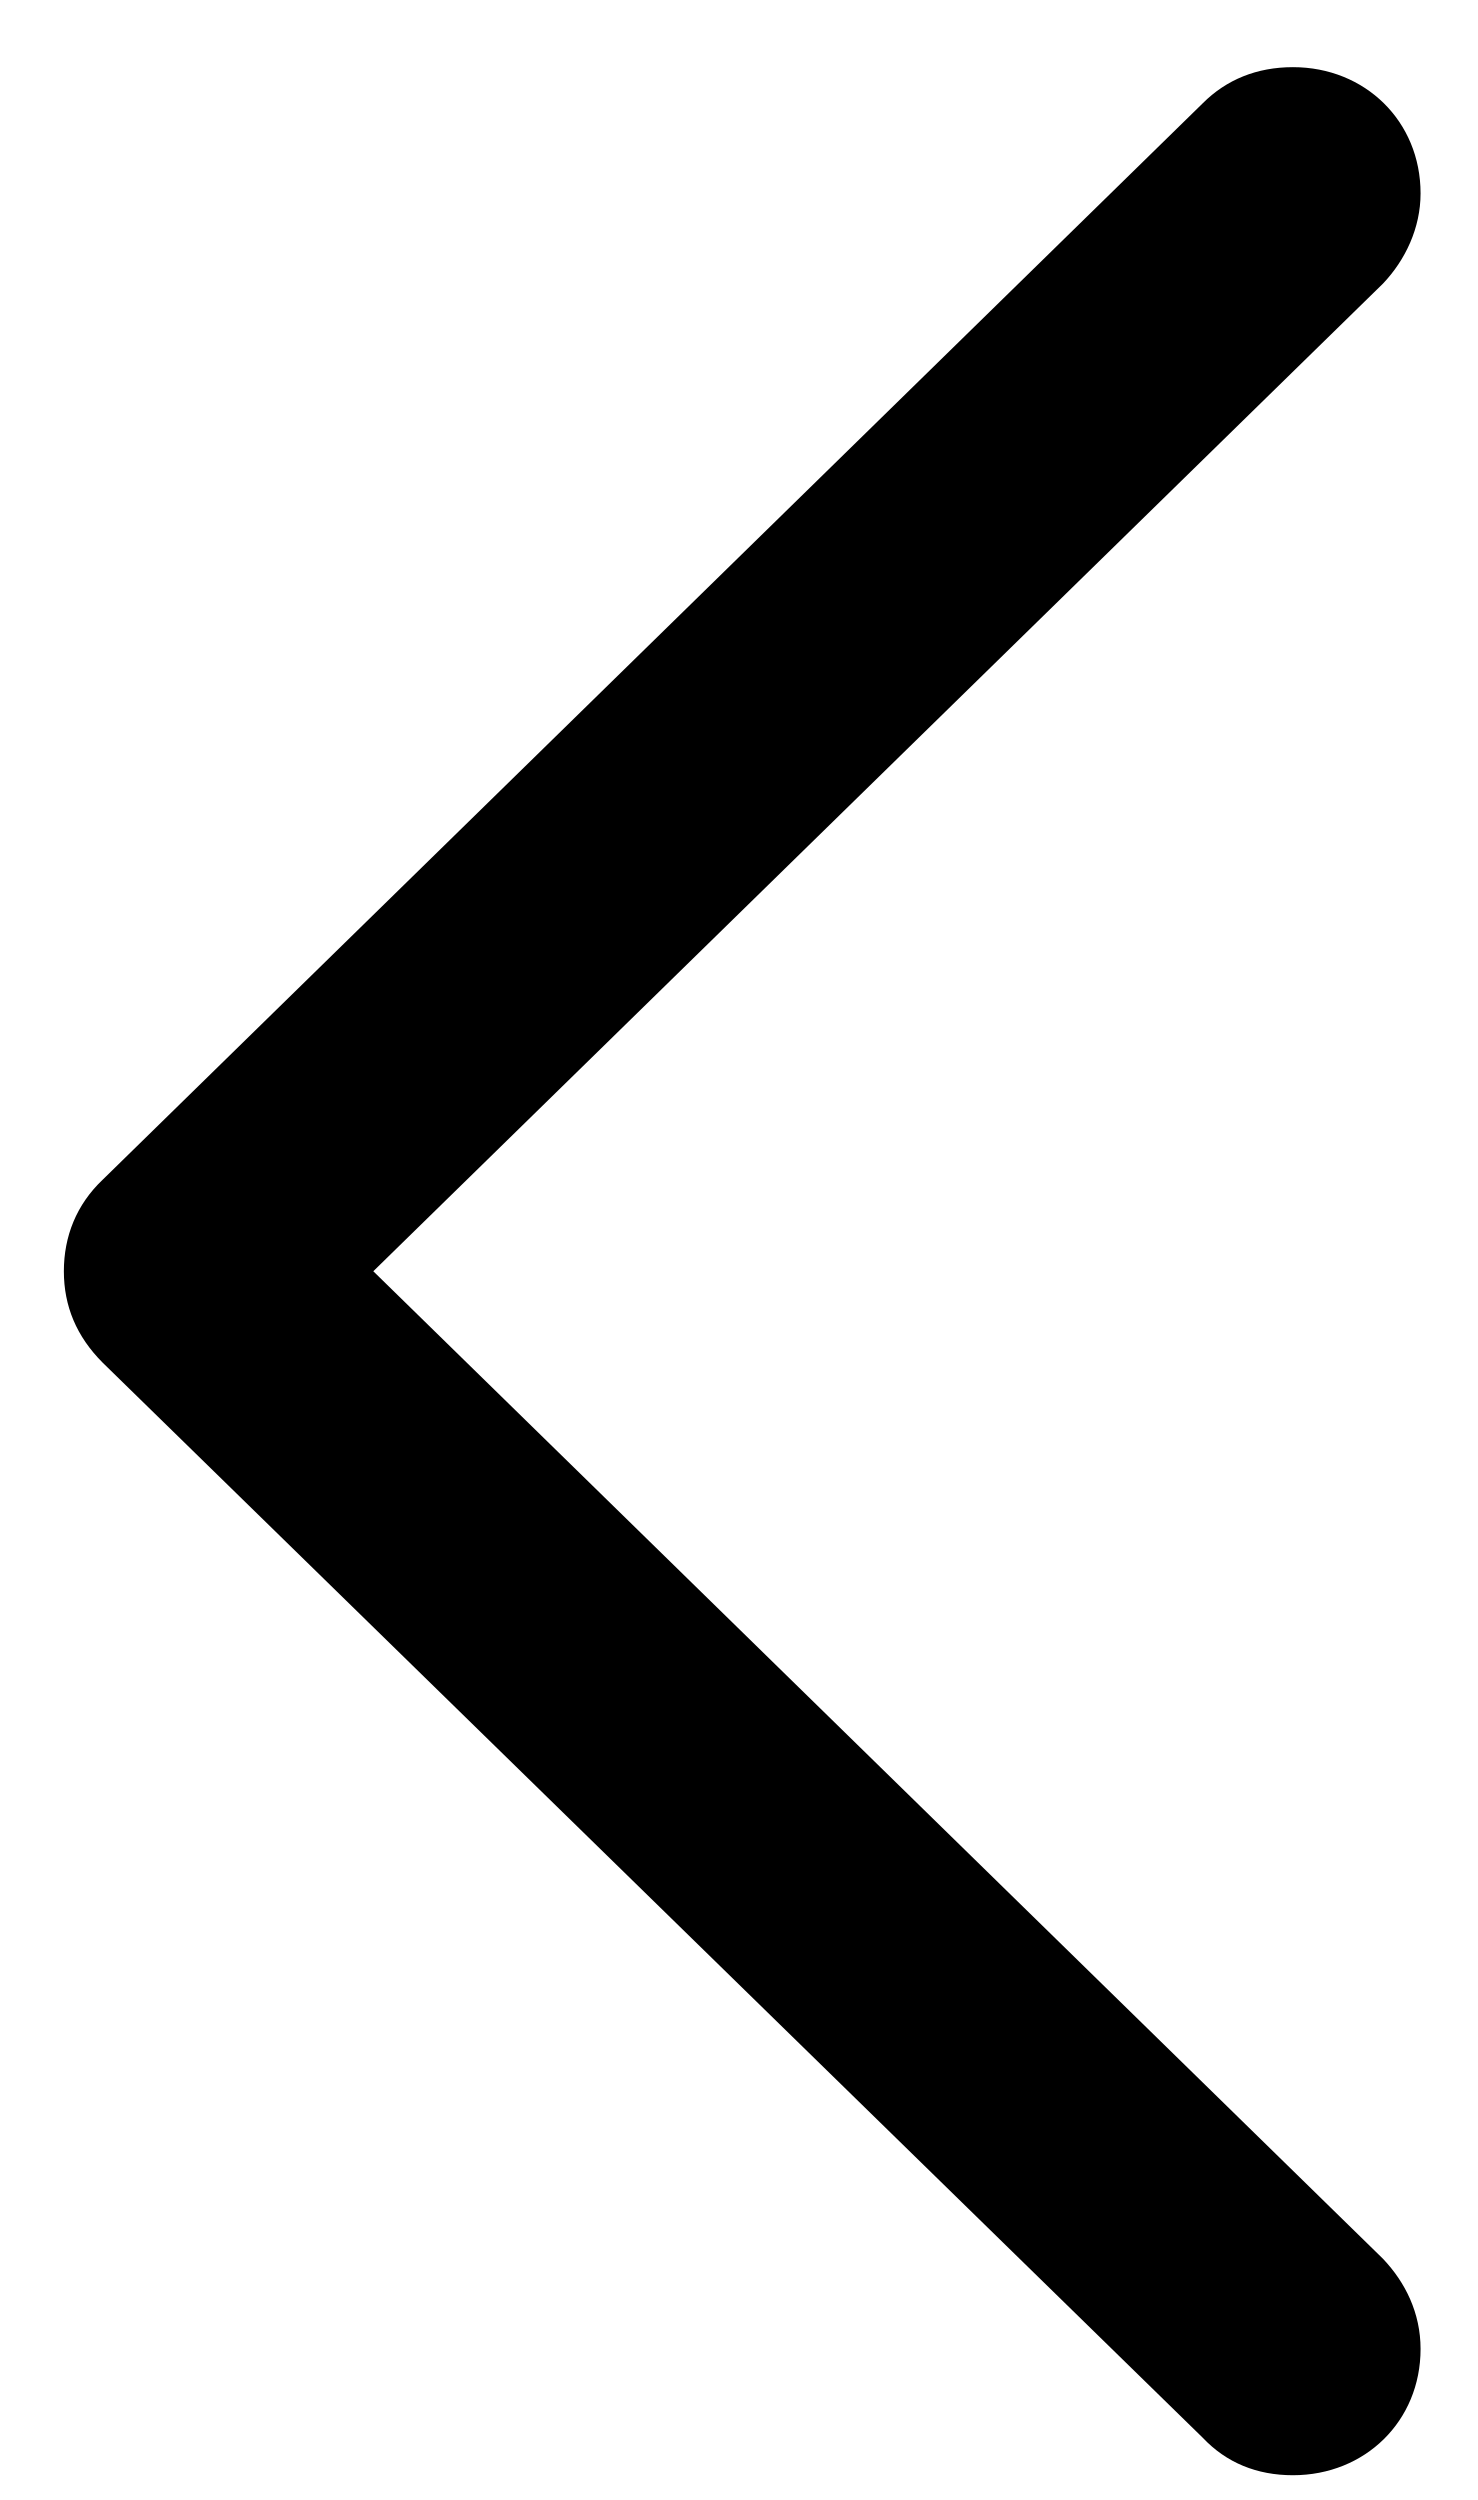
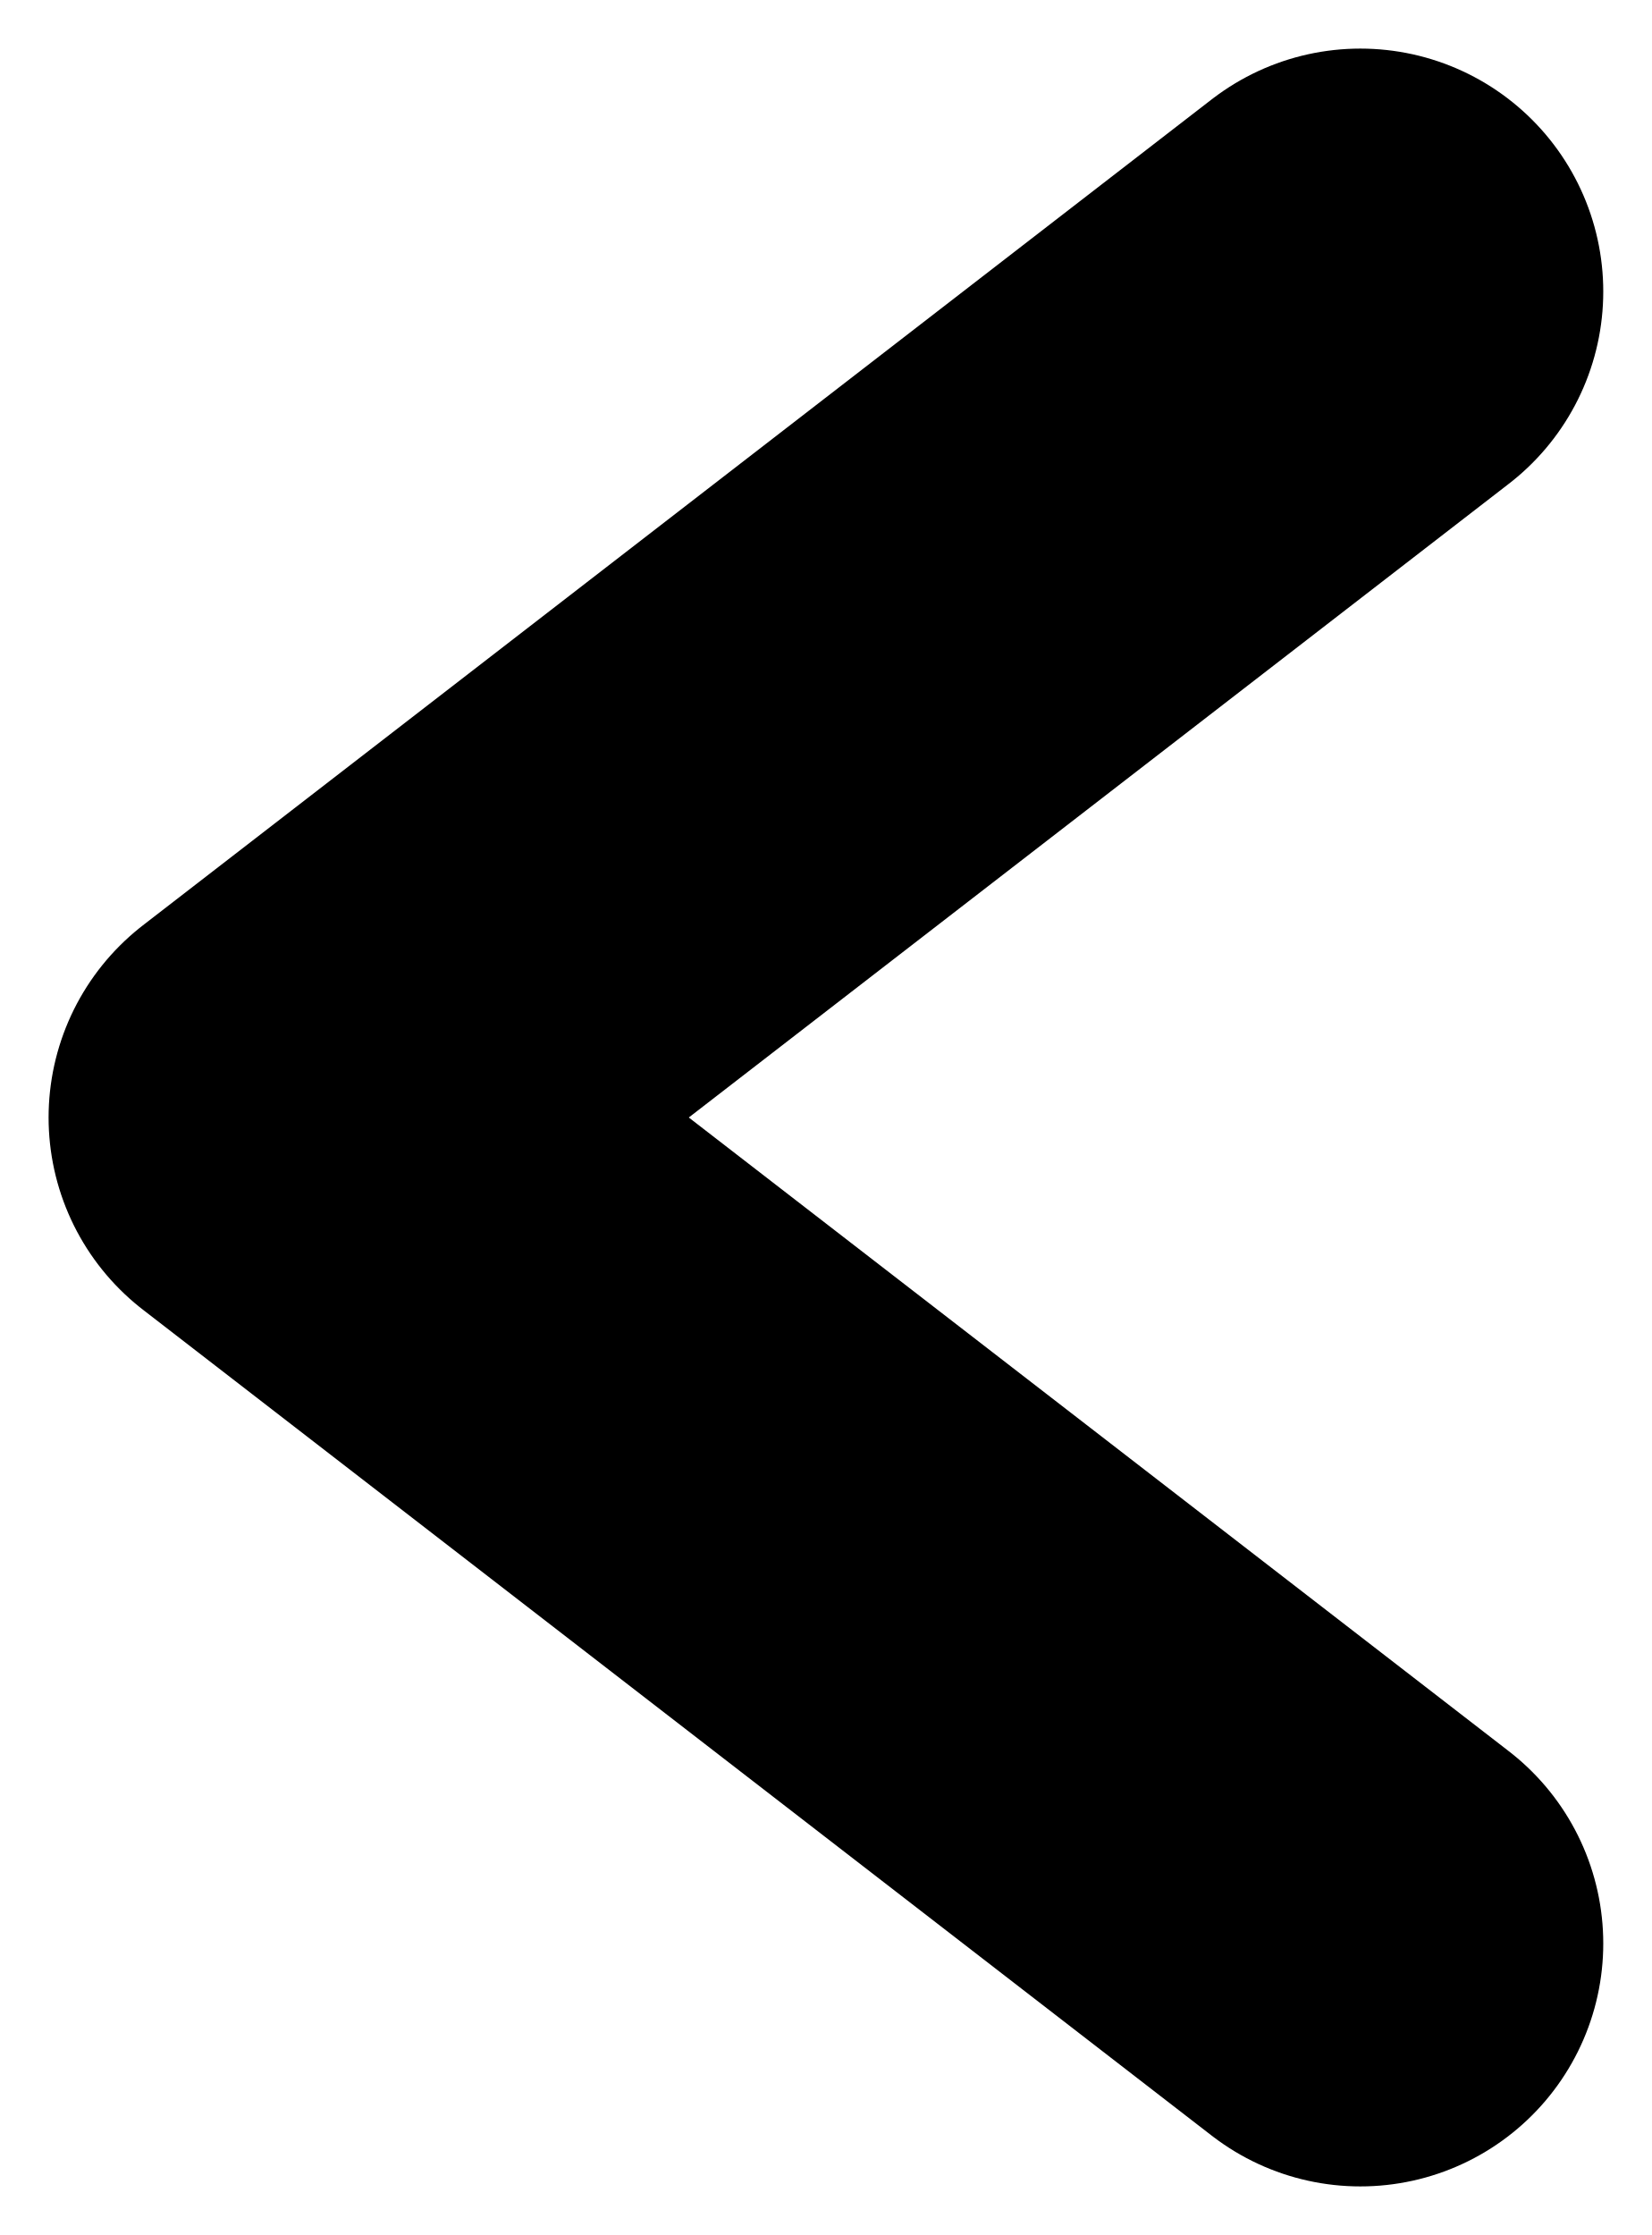
- <svg xmlns="http://www.w3.org/2000/svg" width="13" height="22" viewBox="0 0 13 22" fill="none">
-   <path d="M0.562 11.187C0.562 11.492 0.672 11.76 0.904 11.992L10.585 21.453C10.792 21.672 11.06 21.782 11.378 21.782C12.013 21.782 12.501 21.306 12.501 20.671C12.501 20.354 12.367 20.085 12.171 19.878L3.285 11.187L12.171 2.495C12.367 2.288 12.501 2.007 12.501 1.702C12.501 1.067 12.013 0.591 11.378 0.591C11.06 0.591 10.792 0.701 10.585 0.908L0.904 10.381C0.672 10.601 0.562 10.881 0.562 11.187Z" fill="black" />
+ <svg xmlns="http://www.w3.org/2000/svg" width="17" height="23" viewBox="0 0 17 23" fill="none">
+   <path d="M14 3L3 11.5L14 20" stroke="black" stroke-width="5" stroke-linecap="round" stroke-linejoin="round" />
</svg>
